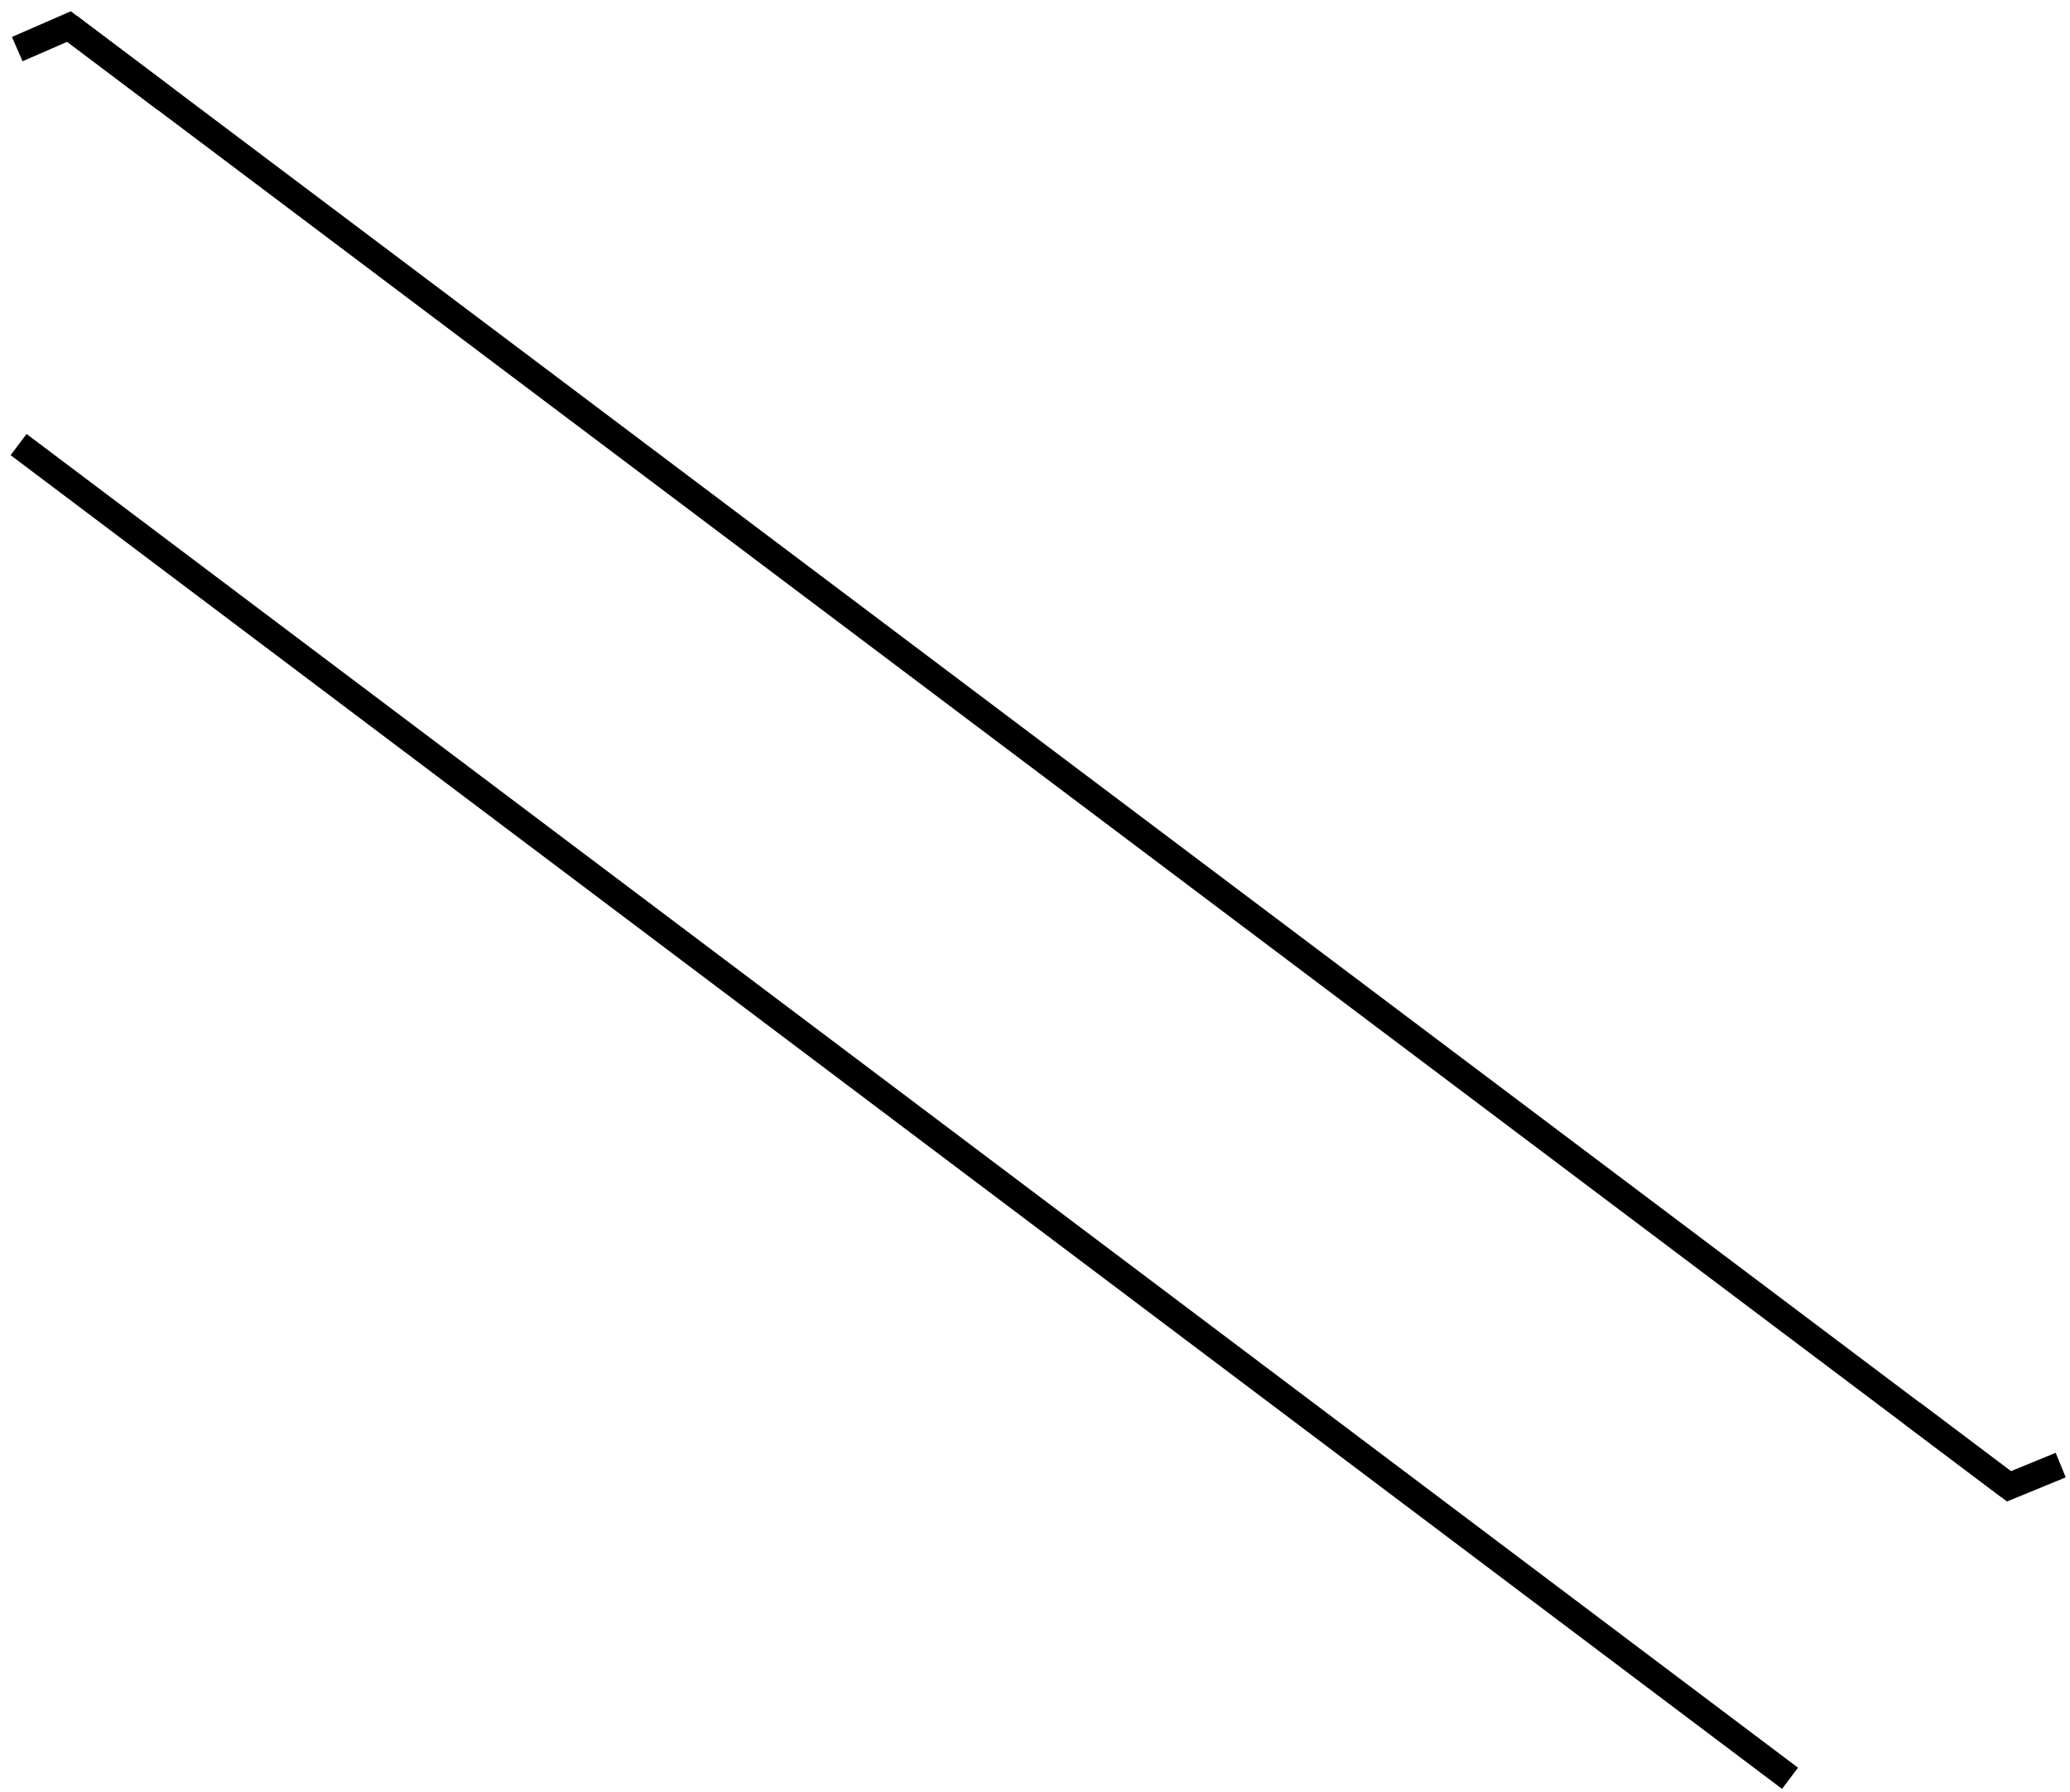
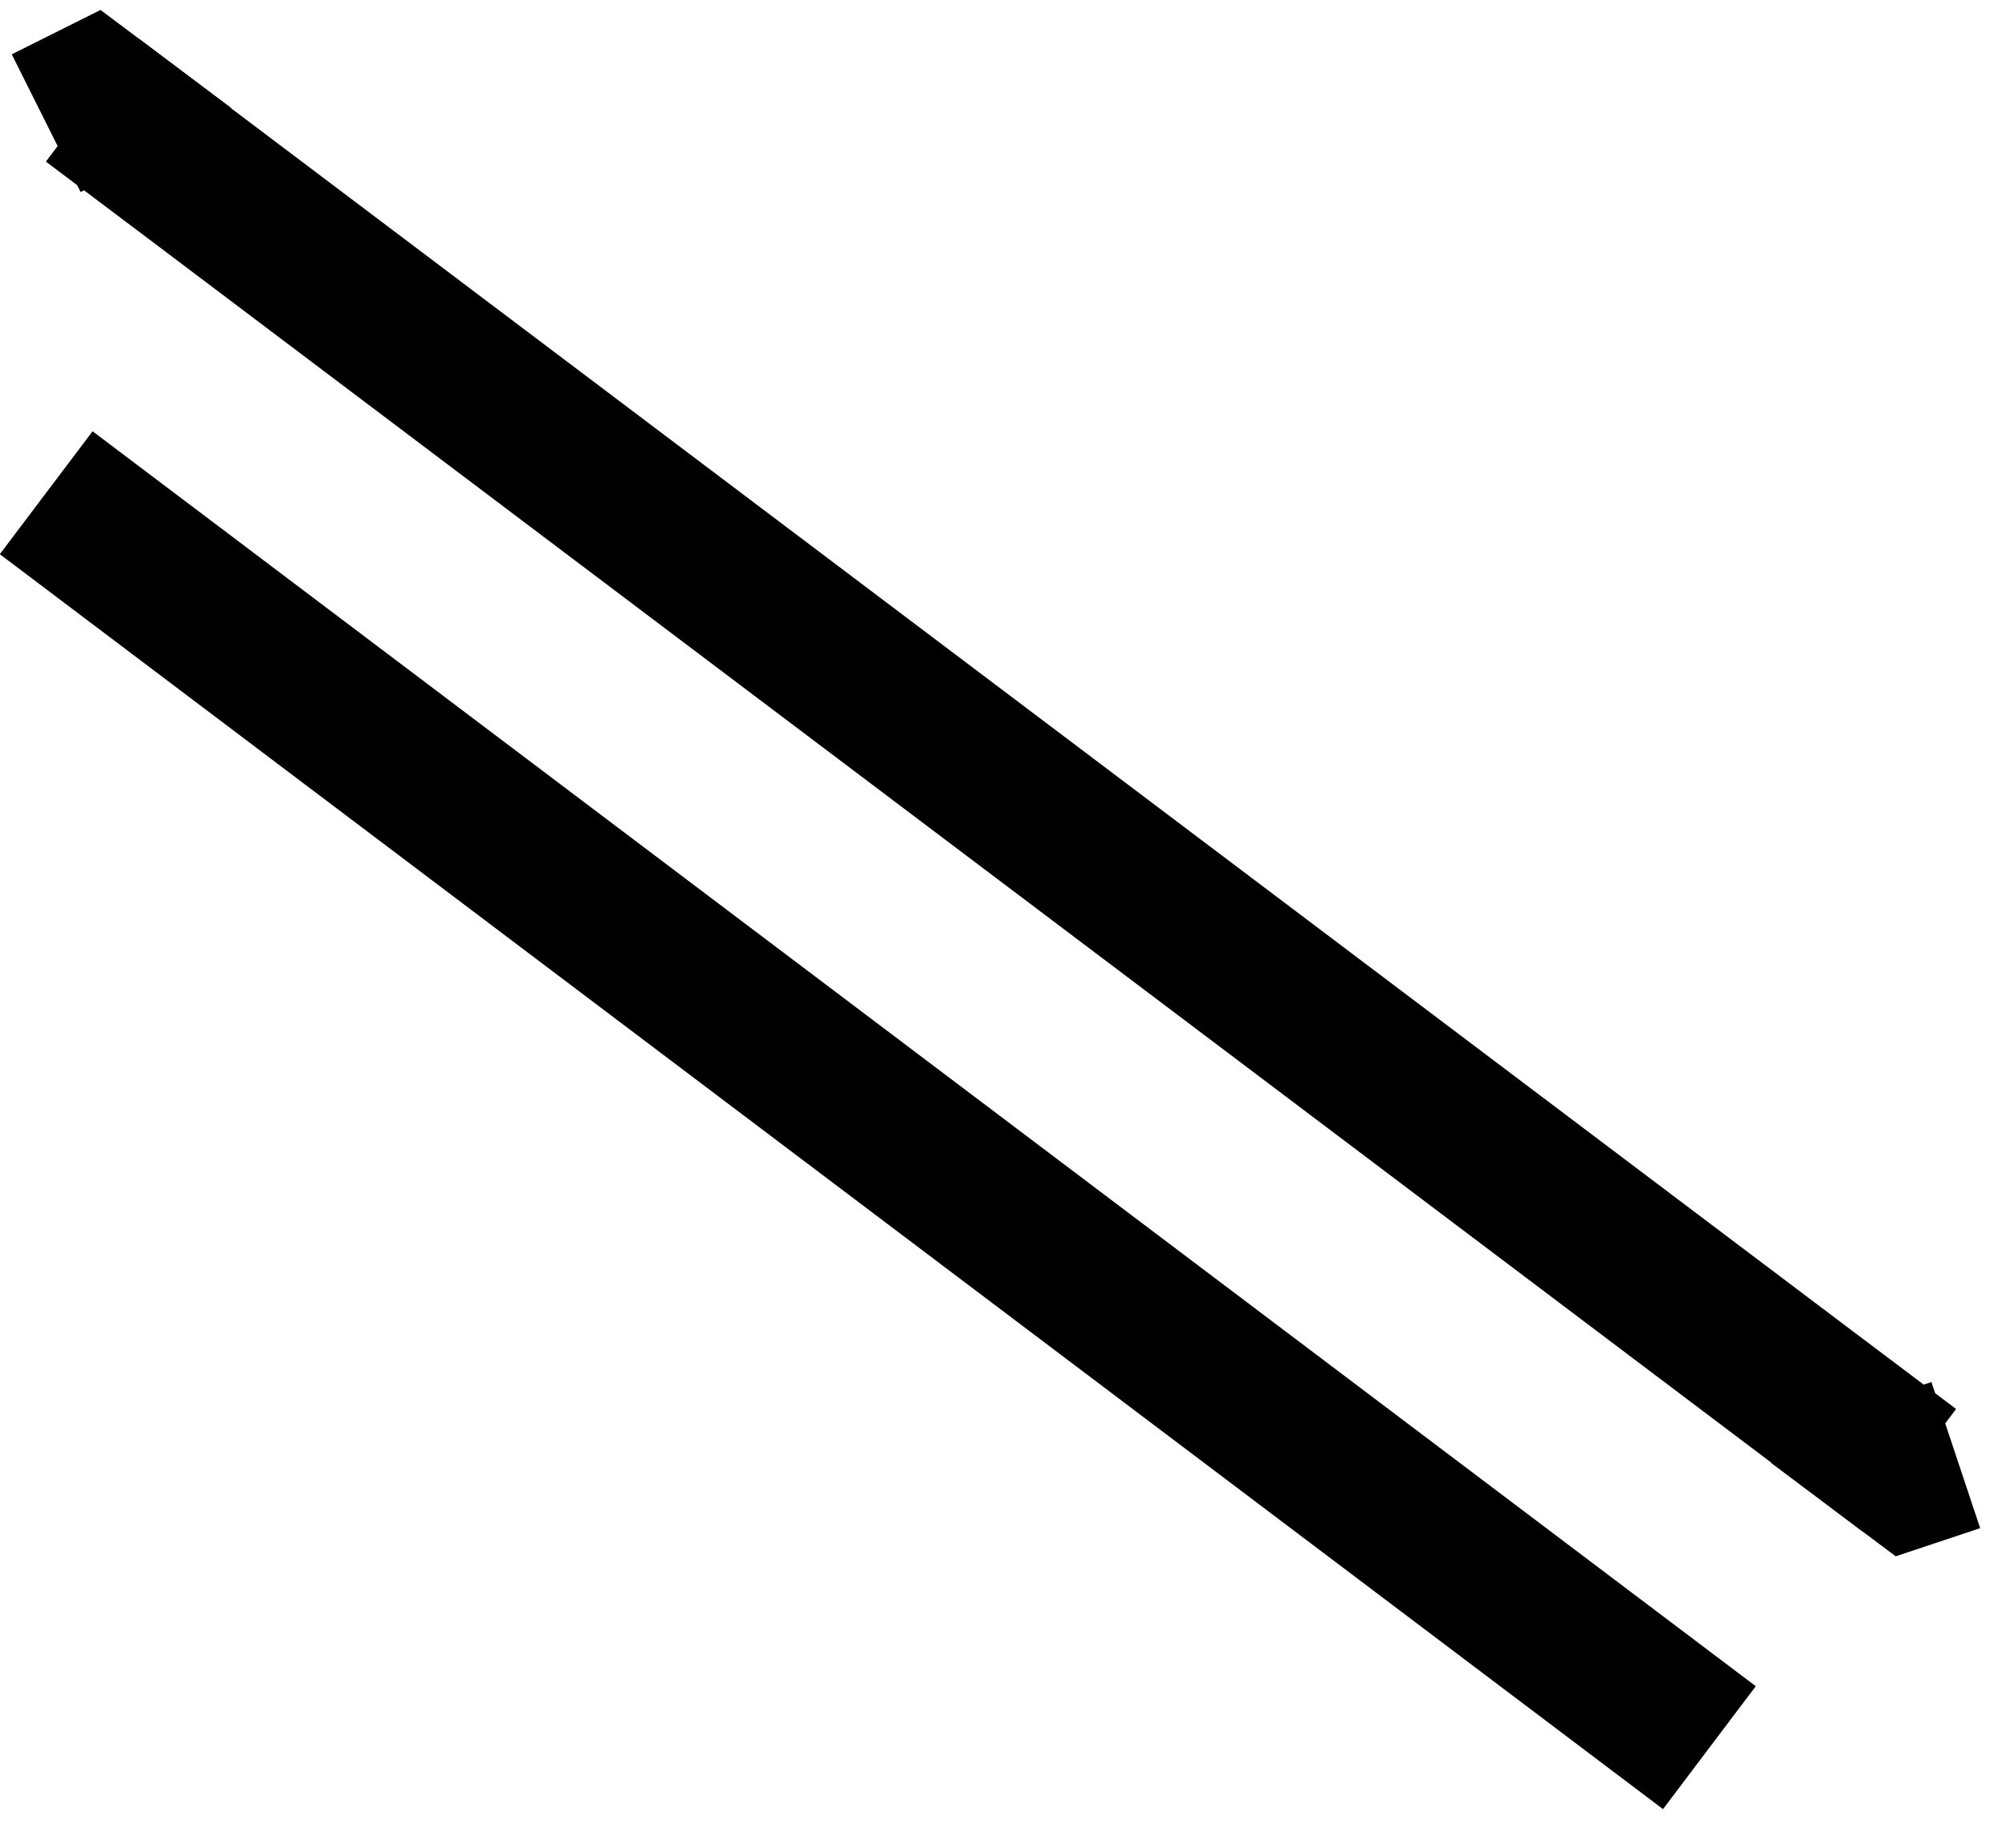
- <svg xmlns="http://www.w3.org/2000/svg" version="1.1" baseProfile="full" xml:space="preserve" width="156" height="135" viewBox="176 188 156 135">
+ <svg xmlns="http://www.w3.org/2000/svg" version="1.1" baseProfile="full" xml:space="preserve" width="26" height="24" viewBox="26 387 26 24">
  <rect style="opacity:1.0;fill:#FFFFFF;stroke:none" width="512.0" height="512.0" x="0.0" y="0.0"> </rect>
-   <path class="bond-1 atom-1 atom-2" d="M 181.2,190.0 L 327.4,300.0" style="fill:none;fill-rule:evenodd;stroke:#000000;stroke-width:2.0px;stroke-linecap:butt;stroke-linejoin:miter;stroke-opacity:1" />
-   <path class="bond-1 atom-1 atom-2" d="M 177.4,221.5 L 310.9,322.0" style="fill:none;fill-rule:evenodd;stroke:#000000;stroke-width:2.0px;stroke-linecap:butt;stroke-linejoin:miter;stroke-opacity:1" />
-   <path d="M 177.3,191.7 L 181.2,190.0 L 188.5,195.5" style="fill:none;stroke:#000000;stroke-width:2.0px;stroke-linecap:butt;stroke-linejoin:miter;stroke-opacity:1;" />
-   <path d="M 320.1,294.5 L 327.4,300.0 L 331.3,298.4" style="fill:none;stroke:#000000;stroke-width:2.0px;stroke-linecap:butt;stroke-linejoin:miter;stroke-opacity:1;" />
+   <path class="bond-1 atom-1 atom-2" d="M 27.2,388.3 L 50.8,406.1" style="fill:none;fill-rule:evenodd;stroke:#000000;stroke-width:2.0px;stroke-linecap:butt;stroke-linejoin:miter;stroke-opacity:1" />
+   <path class="bond-1 atom-1 atom-2" d="M 26.6,393.4 L 48.2,409.7" style="fill:none;fill-rule:evenodd;stroke:#000000;stroke-width:2.0px;stroke-linecap:butt;stroke-linejoin:miter;stroke-opacity:1" />
+   <path d="M 26.6,388.6 L 27.2,388.3 L 28.4,389.2" style="fill:none;stroke:#000000;stroke-width:2.0px;stroke-linecap:butt;stroke-linejoin:miter;stroke-opacity:1;" />
+   <path d="M 49.6,405.2 L 50.8,406.1 L 51.4,405.9" style="fill:none;stroke:#000000;stroke-width:2.0px;stroke-linecap:butt;stroke-linejoin:miter;stroke-opacity:1;" />
</svg>
